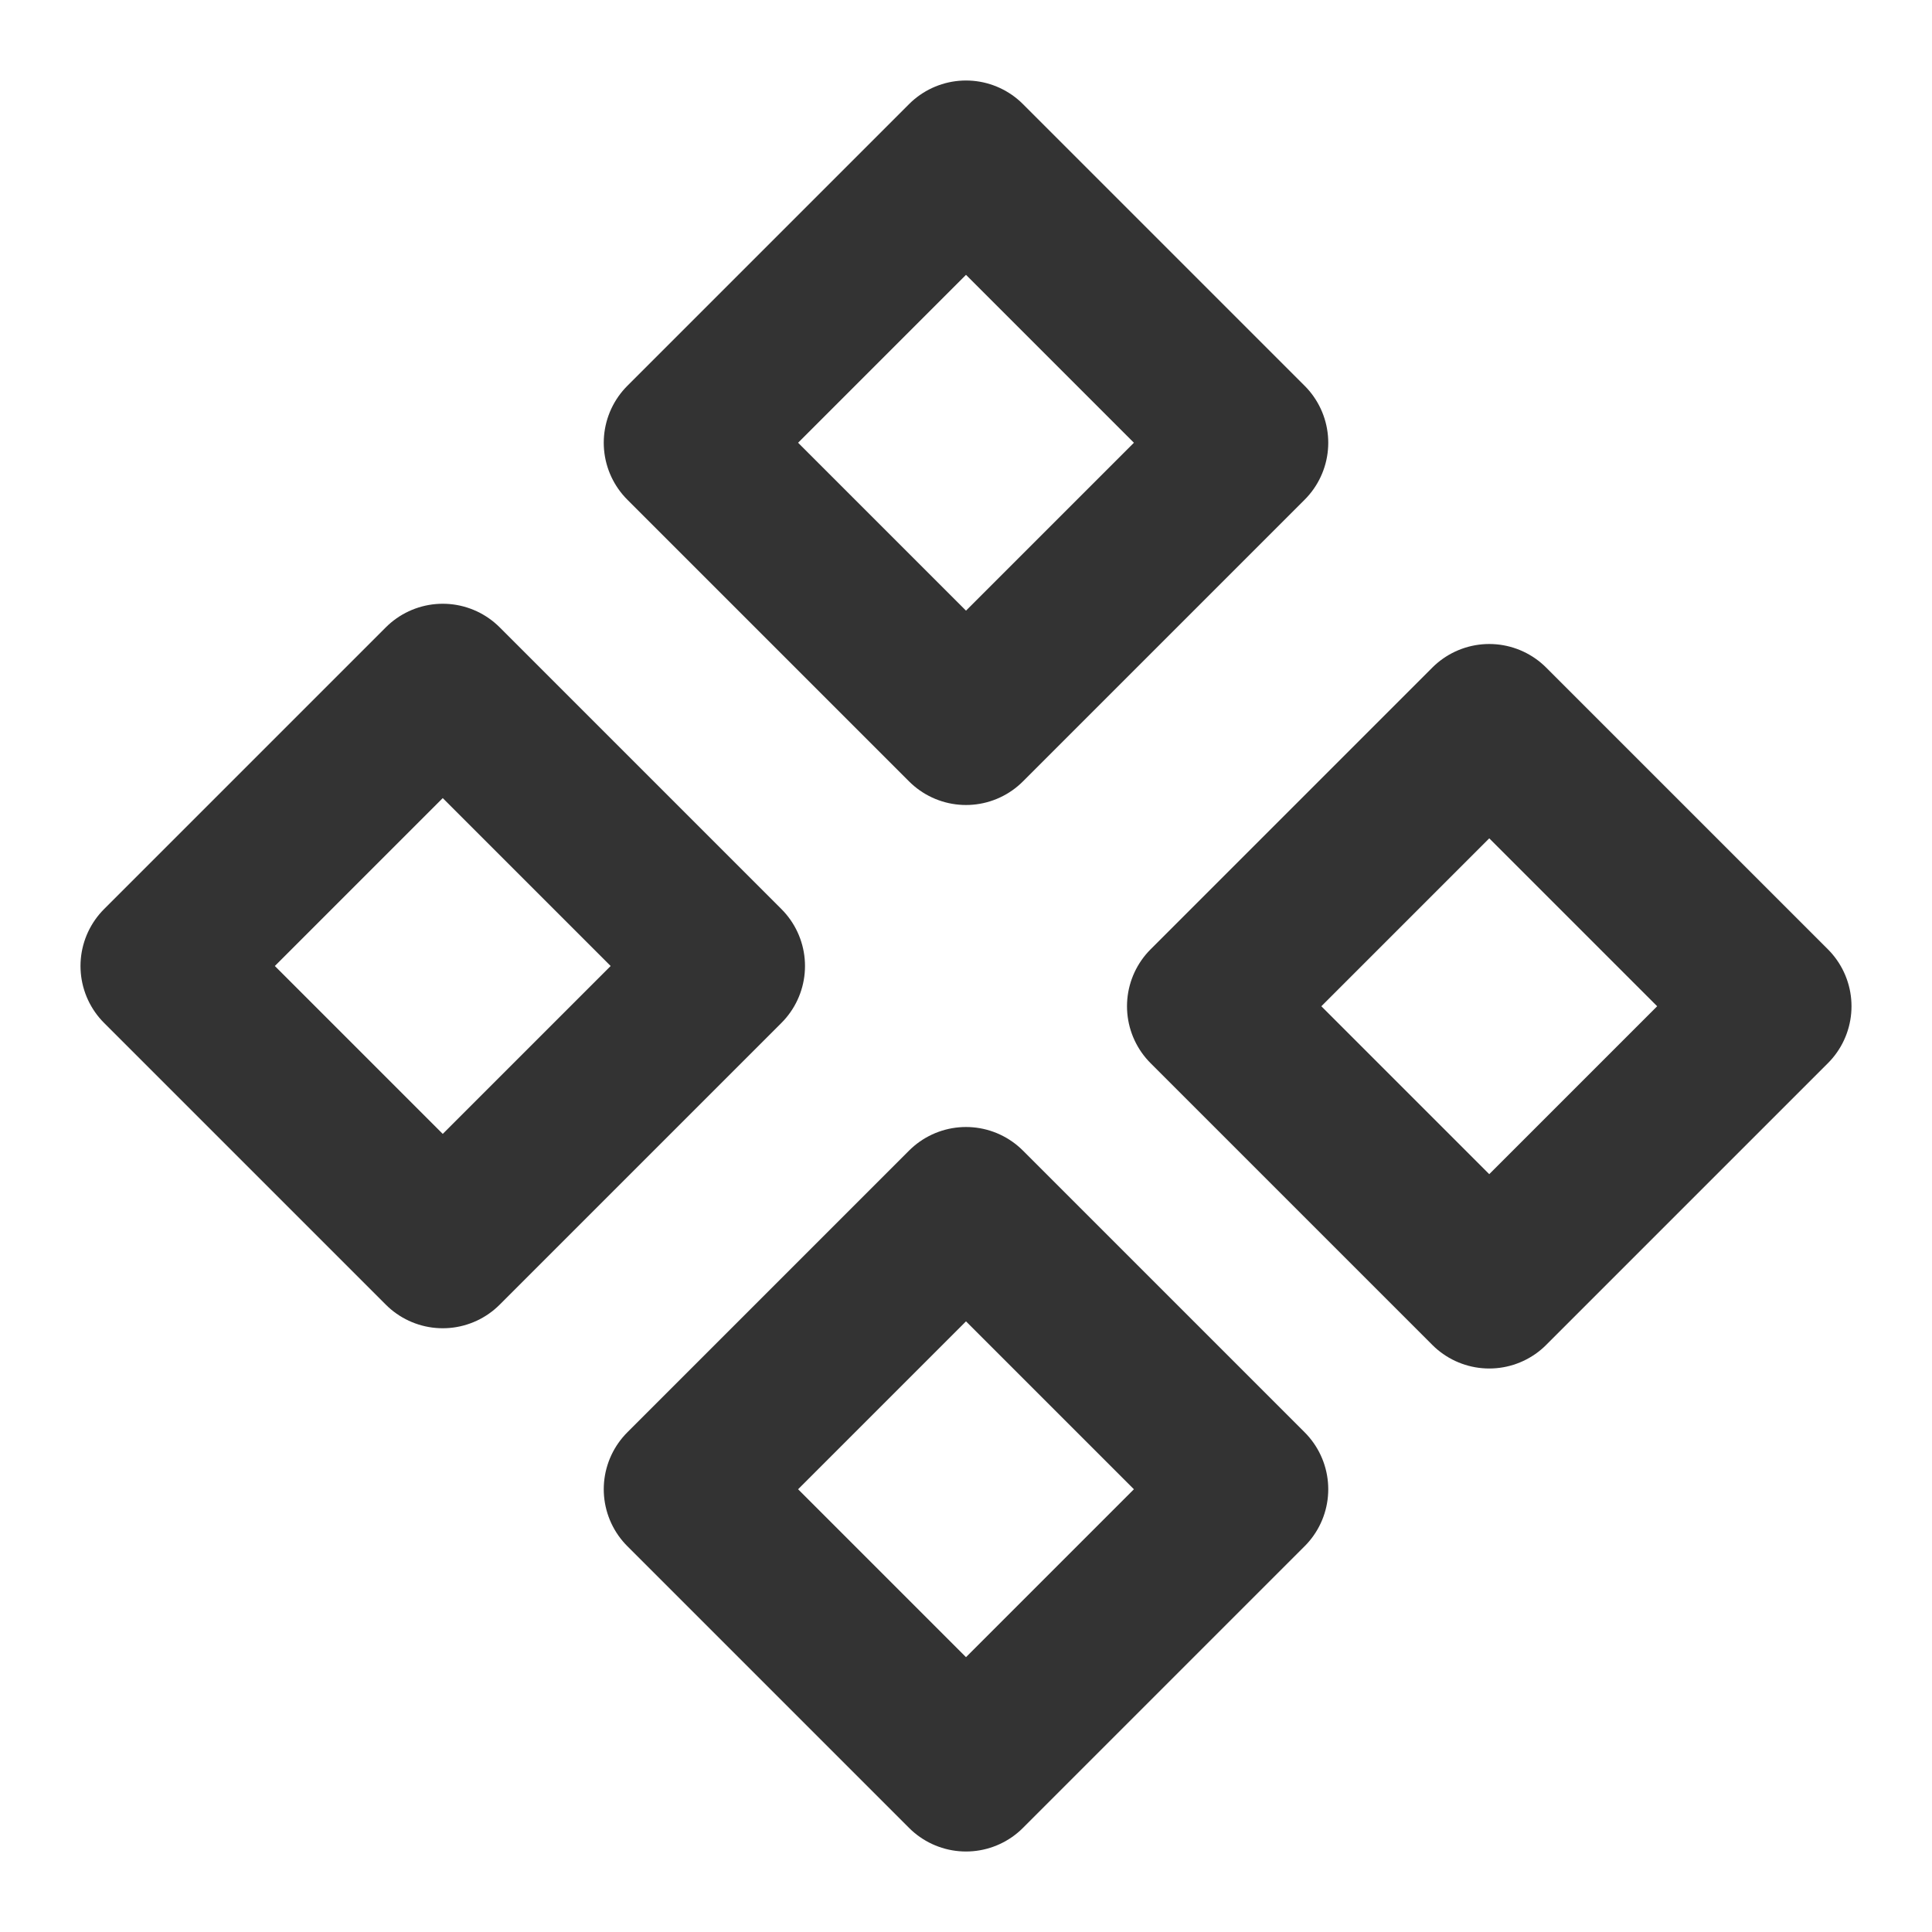
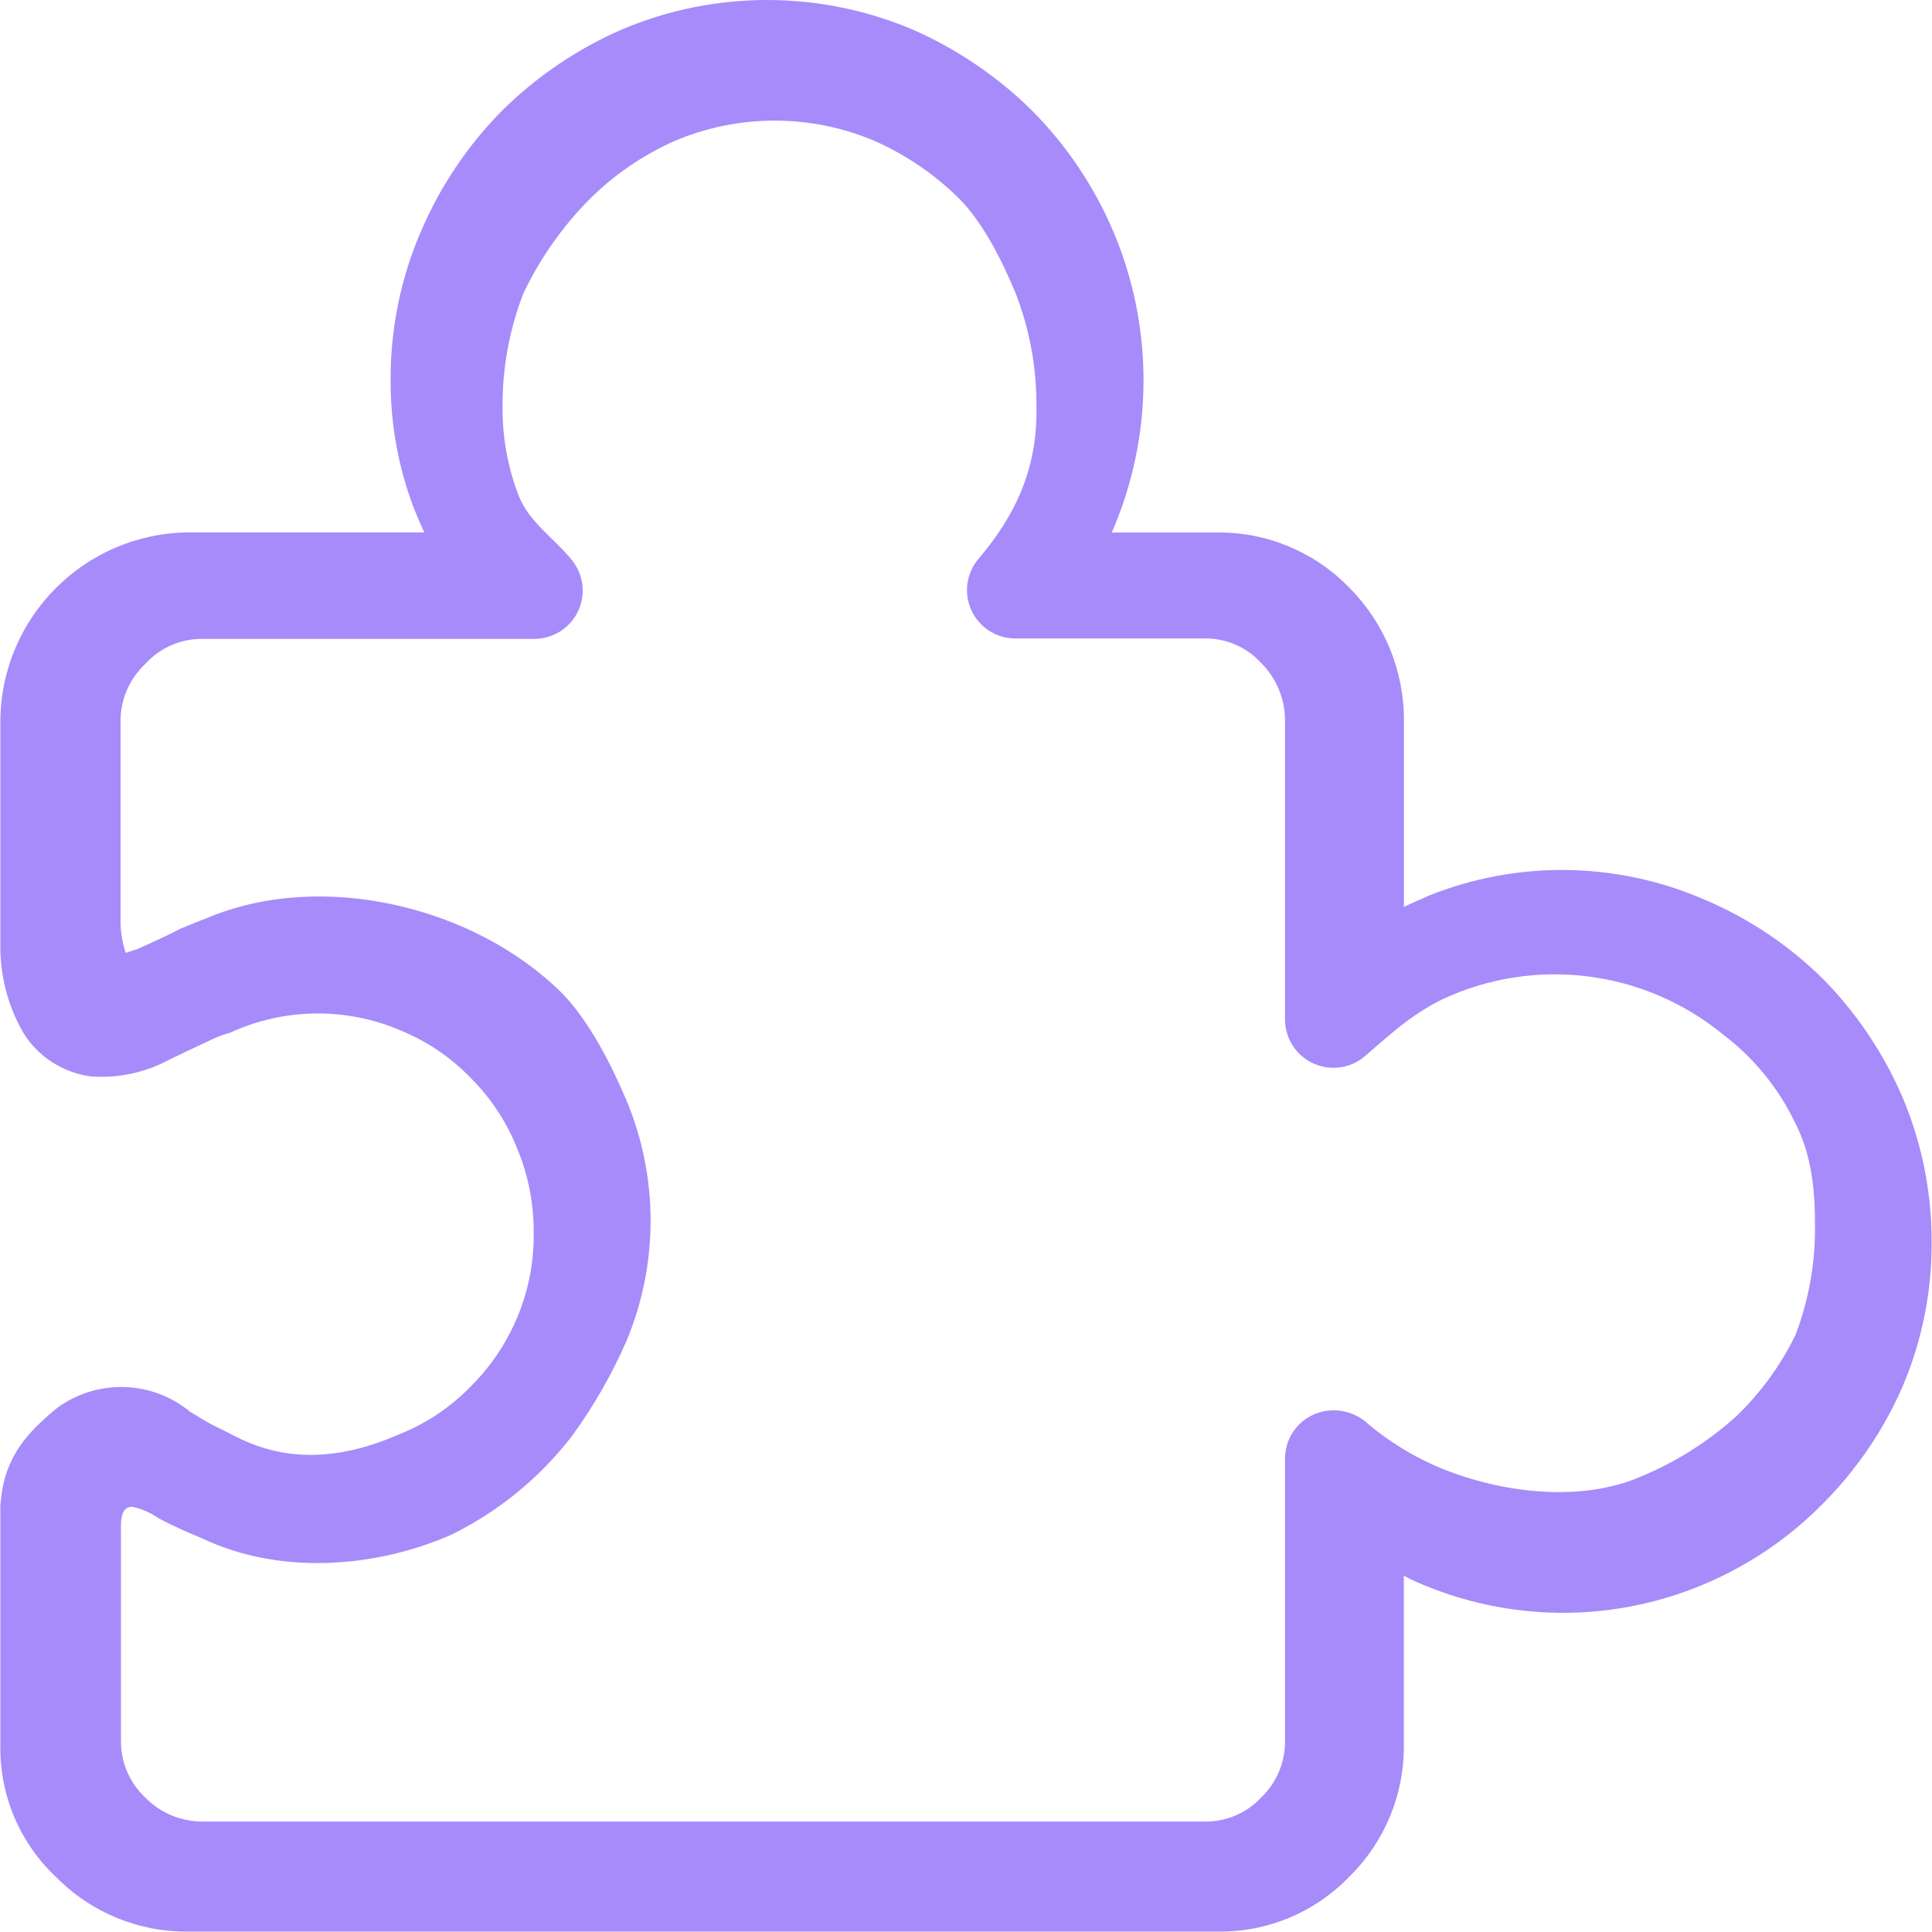
- <svg xmlns="http://www.w3.org/2000/svg" width="24" height="24" viewBox="0 0 48 48" fill="none">
-   <path d="M17 11L24 4L31 11L24 18L17 11Z" fill="none" stroke="#333" stroke-width="4" stroke-linecap="round" stroke-linejoin="round" />
-   <path d="M30 25L37 18L44 25L37 32L30 25Z" fill="none" stroke="#333" stroke-width="4" stroke-linecap="round" stroke-linejoin="round" />
-   <path d="M17 37L24 30L31 37L24 44L17 37Z" fill="none" stroke="#333" stroke-width="4" stroke-linecap="round" stroke-linejoin="round" />
-   <path d="M4 24L11 17L18 24L11 31L4 24Z" fill="none" stroke="#333" stroke-width="4" stroke-linecap="round" stroke-linejoin="round" />
+ <svg xmlns="http://www.w3.org/2000/svg" t="1746520160661" class="icon" viewBox="0 0 1024 1024" version="1.1" p-id="17007" width="200" height="200">
+   <path d="M1008.467 581.785a204.367 204.367 0 0 0-42.224-62.921 200.494 200.494 0 0 0-62.589-41.947 189.647 189.647 0 0 0-146.483-2.158c-4.482 2.158-8.799 3.763-13.06 5.921V382.233a99.057 99.057 0 0 0-28.666-70.447A96.013 96.013 0 0 0 645.443 282.235h-56.169a202.098 202.098 0 0 0 0.719-159.764 204.755 204.755 0 0 0-42.611-63.474 210.289 210.289 0 0 0-63.031-43.054 197.561 197.561 0 0 0-155.503 0A208.96 208.96 0 0 0 265.817 58.942a205.972 205.972 0 0 0-42.611 63.474 195.79 195.79 0 0 0-16.159 79.08 188.153 188.153 0 0 0 12.285 67.79q2.601 6.475 5.534 12.894H100.187A100.606 100.606 0 0 0 0.189 382.233v118.37a91.365 91.365 0 0 0 12.175 46.817 49.805 49.805 0 0 0 36.026 23.132 76.202 76.202 0 0 0 36.468-6.475c8.633-4.316 17.709-8.633 26.95-12.894a55.948 55.948 0 0 1 10.127-3.818 111.287 111.287 0 0 1 90.756-1.051 108.465 108.465 0 0 1 36.524 24.737 110.346 110.346 0 0 1 24.681 37.133 114.441 114.441 0 0 1 8.965 45.71 111.01 111.01 0 0 1-8.854 44.659 112.947 112.947 0 0 1-24.792 36.579 108.741 108.741 0 0 1-36.8 24.737c-29.385 13.005-58.825 16.27-87.38 1.549-2.269-0.996-5.036-2.656-11.068-5.534-4.427-2.048-9.463-5.534-13.005-7.471a57.442 57.442 0 0 0-70.557-2.269c-15.329 12.562-27.67 25.456-29.883 48.643a31.931 31.931 0 0 0-0.332 6.475v123.738a93.578 93.578 0 0 0 29.606 69.949A96.677 96.677 0 0 0 99.799 1023.779h545.145a94.962 94.962 0 0 0 70.17-29.053 96.345 96.345 0 0 0 28.942-69.949v-89.594a122.963 122.963 0 0 0 13.06 5.921 192.027 192.027 0 0 0 146.483-1.605 194.296 194.296 0 0 0 62.644-42.611 202.43 202.43 0 0 0 42.113-61.869 192.469 192.469 0 0 0 15.44-76.921 195.458 195.458 0 0 0-15.329-76.313z m-56.999 126.118a152.072 152.072 0 0 1-31.82 43.331 176.532 176.532 0 0 1-49.805 31.322c-31.709 13.835-73.103 8.854-105.144-3.984a148.475 148.475 0 0 1-41.062-25.124 26.563 26.563 0 0 0-27.67-3.597 25.622 25.622 0 0 0-14.886 23.076v149.416a41.006 41.006 0 0 1-12.507 30.27 40.232 40.232 0 0 1-30.326 12.839H107.713a42.168 42.168 0 0 1-30.824-12.839 40.619 40.619 0 0 1-12.783-30.27V813.49c0-6.253-0.719-14.776 5.921-14.886a38.073 38.073 0 0 1 14.056 6.143c8.024 4.261 14.61 7.083 23.298 10.736 40.342 19.092 90.424 15.938 131.375-1.826a181.734 181.734 0 0 0 64.47-52.627 268.339 268.339 0 0 0 28.998-50.691 165.353 165.353 0 0 0 0-126.671c-8.135-19.258-19.811-42.39-34.421-57.331-46.485-46.153-127.28-65.245-187.71-39.899-5.534 2.048-10.072 4.095-13.835 5.534-8.024 4.095-15.882 7.692-23.519 11.068-3.044 1.051-5.147 1.549-6.087 2.048a52.738 52.738 0 0 1-2.767-16.934V382.731a41.449 41.449 0 0 1 13.06-30.769 40.342 40.342 0 0 1 30.824-13.337h175.425a25.622 25.622 0 0 0 20.088-41.56C293.486 284.891 280.15 276.701 274.671 262.147A127.999 127.999 0 0 1 266.37 215.828a163.416 163.416 0 0 1 11.068-60.43A182.619 182.619 0 0 1 312.91 105.15a150.744 150.744 0 0 1 44.271-30.27 135.636 135.636 0 0 1 106.804 0 150.744 150.744 0 0 1 44.271 30.27c12.783 12.783 22.966 33.203 29.994 50.137a162.42 162.42 0 0 1 11.068 60.43c0.664 31.543-10.348 56.667-30.824 80.629a25.622 25.622 0 0 0 19.535 42.058h100.164a39.733 39.733 0 0 1 30.104 12.839 42.943 42.943 0 0 1 12.783 31.267v157.772a25.677 25.677 0 0 0 42.334 19.535c12.23-10.404 23.353-21.361 41.062-30.16a140.672 140.672 0 0 1 148.973 18.815 127.557 127.557 0 0 1 37.465 45.544c9.906 18.815 11.068 38.295 11.068 56.28a157.661 157.661 0 0 1-10.459 57.608z" fill="#A78BFA" p-id="17008" />
</svg>
